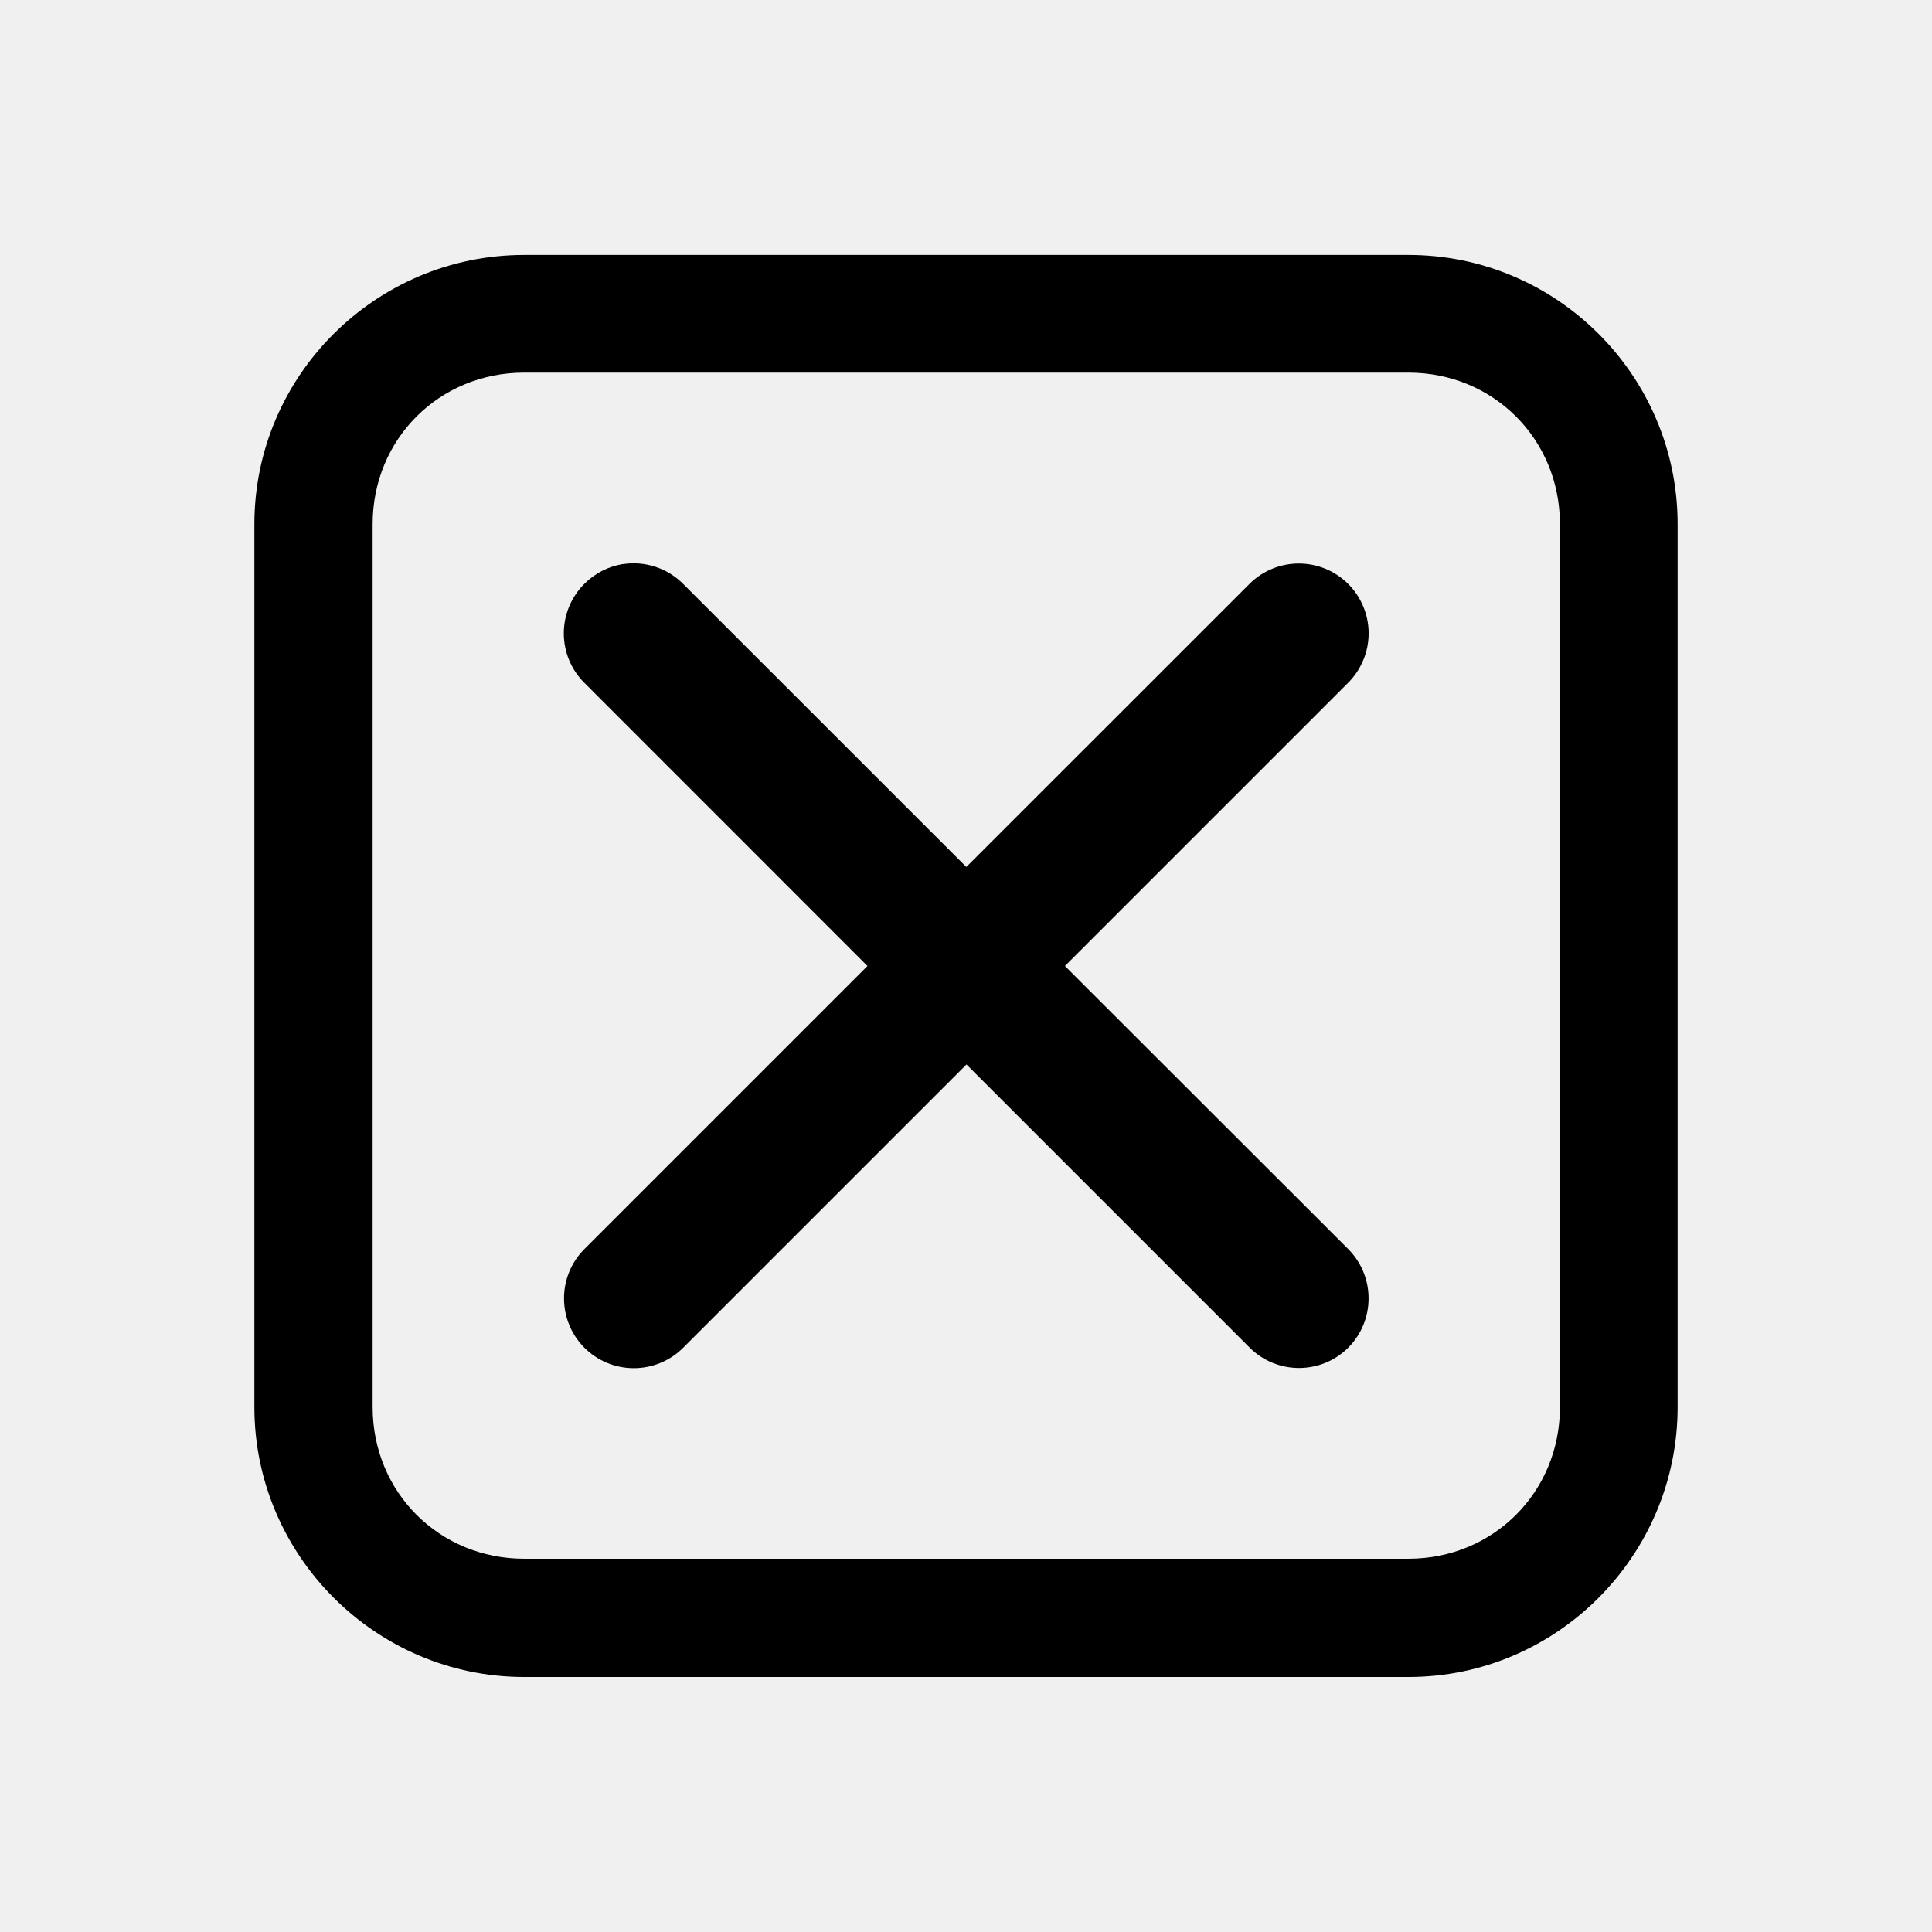
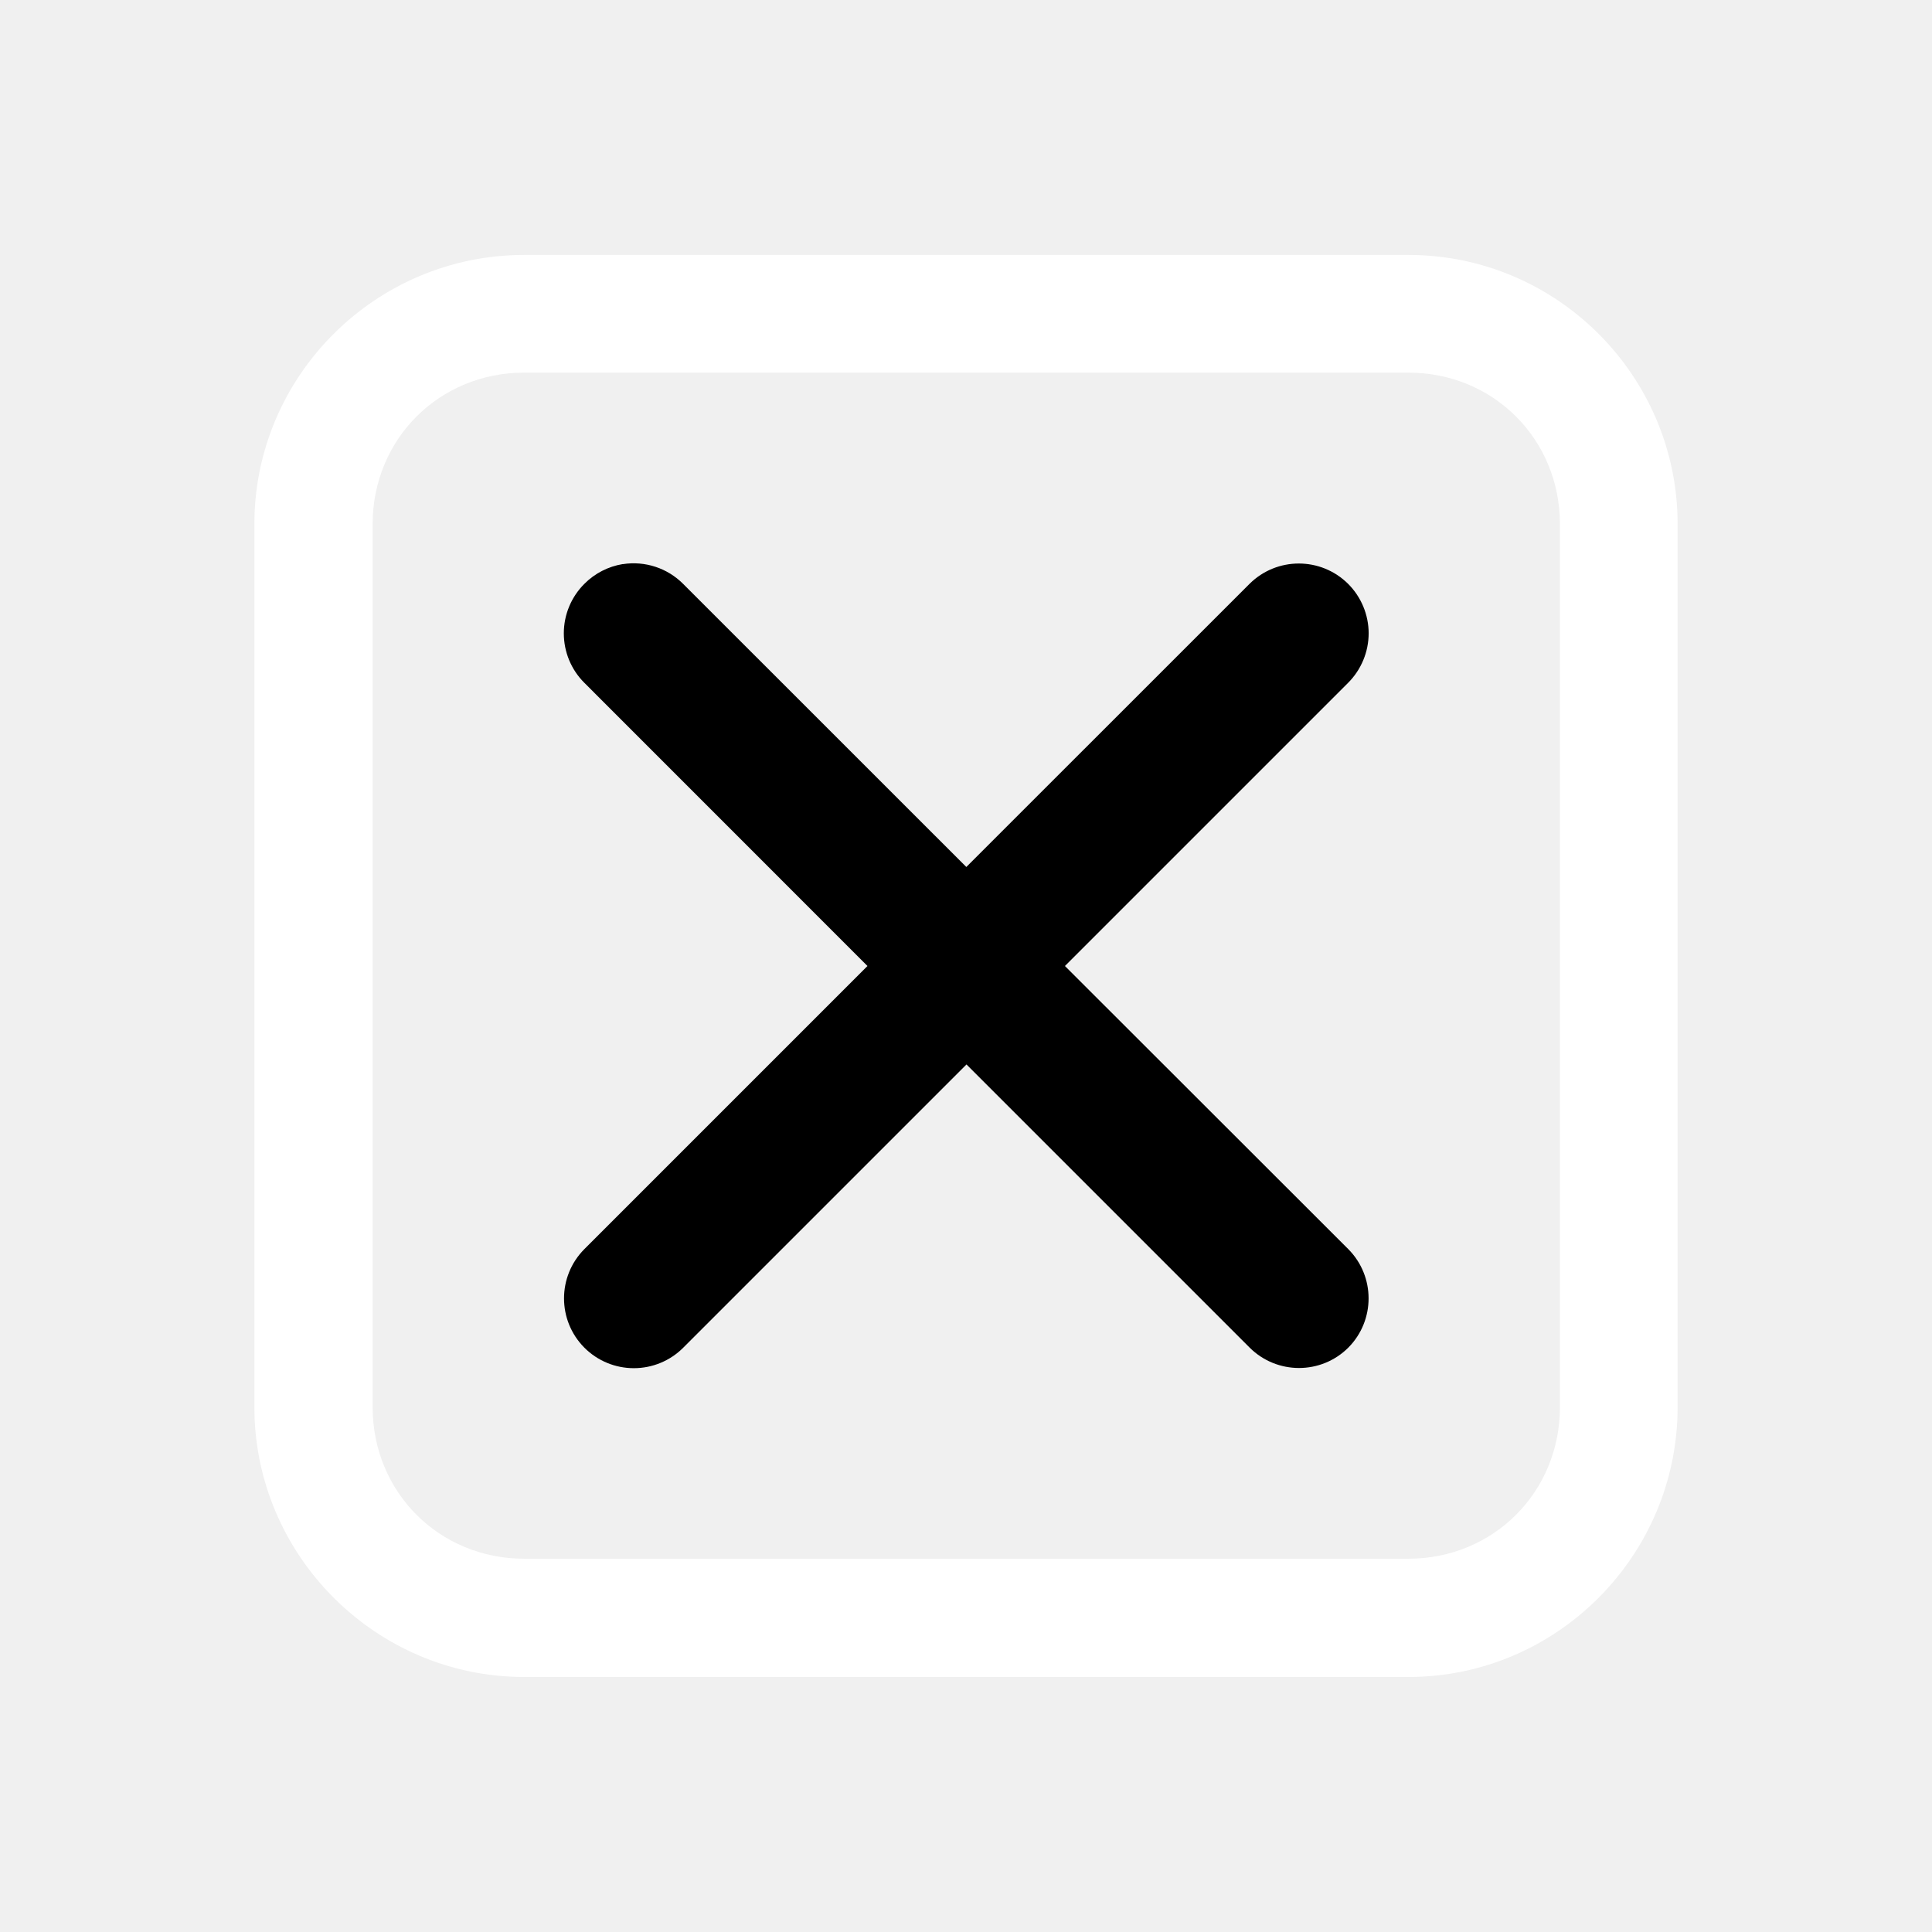
<svg xmlns="http://www.w3.org/2000/svg" width="24" height="24" viewBox="0 0 24 24" fill="none">
-   <g fill="#000">
+   <g fill="#fff">
    <path d="M6.511 3.167c-1.843 0-3.351 1.501-3.351 3.344v10.969c0 1.843 1.509 3.352 3.351 3.352H17.496c1.843 0 3.344-1.508 3.344-3.352V6.511c0-1.843-1.501-3.344-3.344-3.344Zm0 1.462H17.496c1.056 0 1.882.827 1.882 1.882v10.969c0 1.056-.827 1.883-1.882 1.883H6.511c-1.055 0-1.882-.827-1.882-1.883V6.511c0-1.056.827-1.882 1.882-1.882Z" />
    <path fill="#000" d="M7.737 7.007a.87.87 0 0 0-.478.246.867.867 0 0 0-.255.614c0 .231.091.452.255.615L10.776 12l-3.517 3.517a.868.868 0 0 0 0 1.224.866.866 0 0 0 .615.255.866.866 0 0 0 .614-.255l3.518-3.518 3.518 3.518c.339.337.887.337 1.225 0a.869.869 0 0 0 0-1.224L13.229 12l3.518-3.518a.872.872 0 0 0 .255-.615.871.871 0 0 0-.255-.614c-.339-.337-.886-.337-1.225 0l-3.518 3.517L8.487 7.254a.868.868 0 0 0-.75-.246Z" />
  </g>
</svg>
